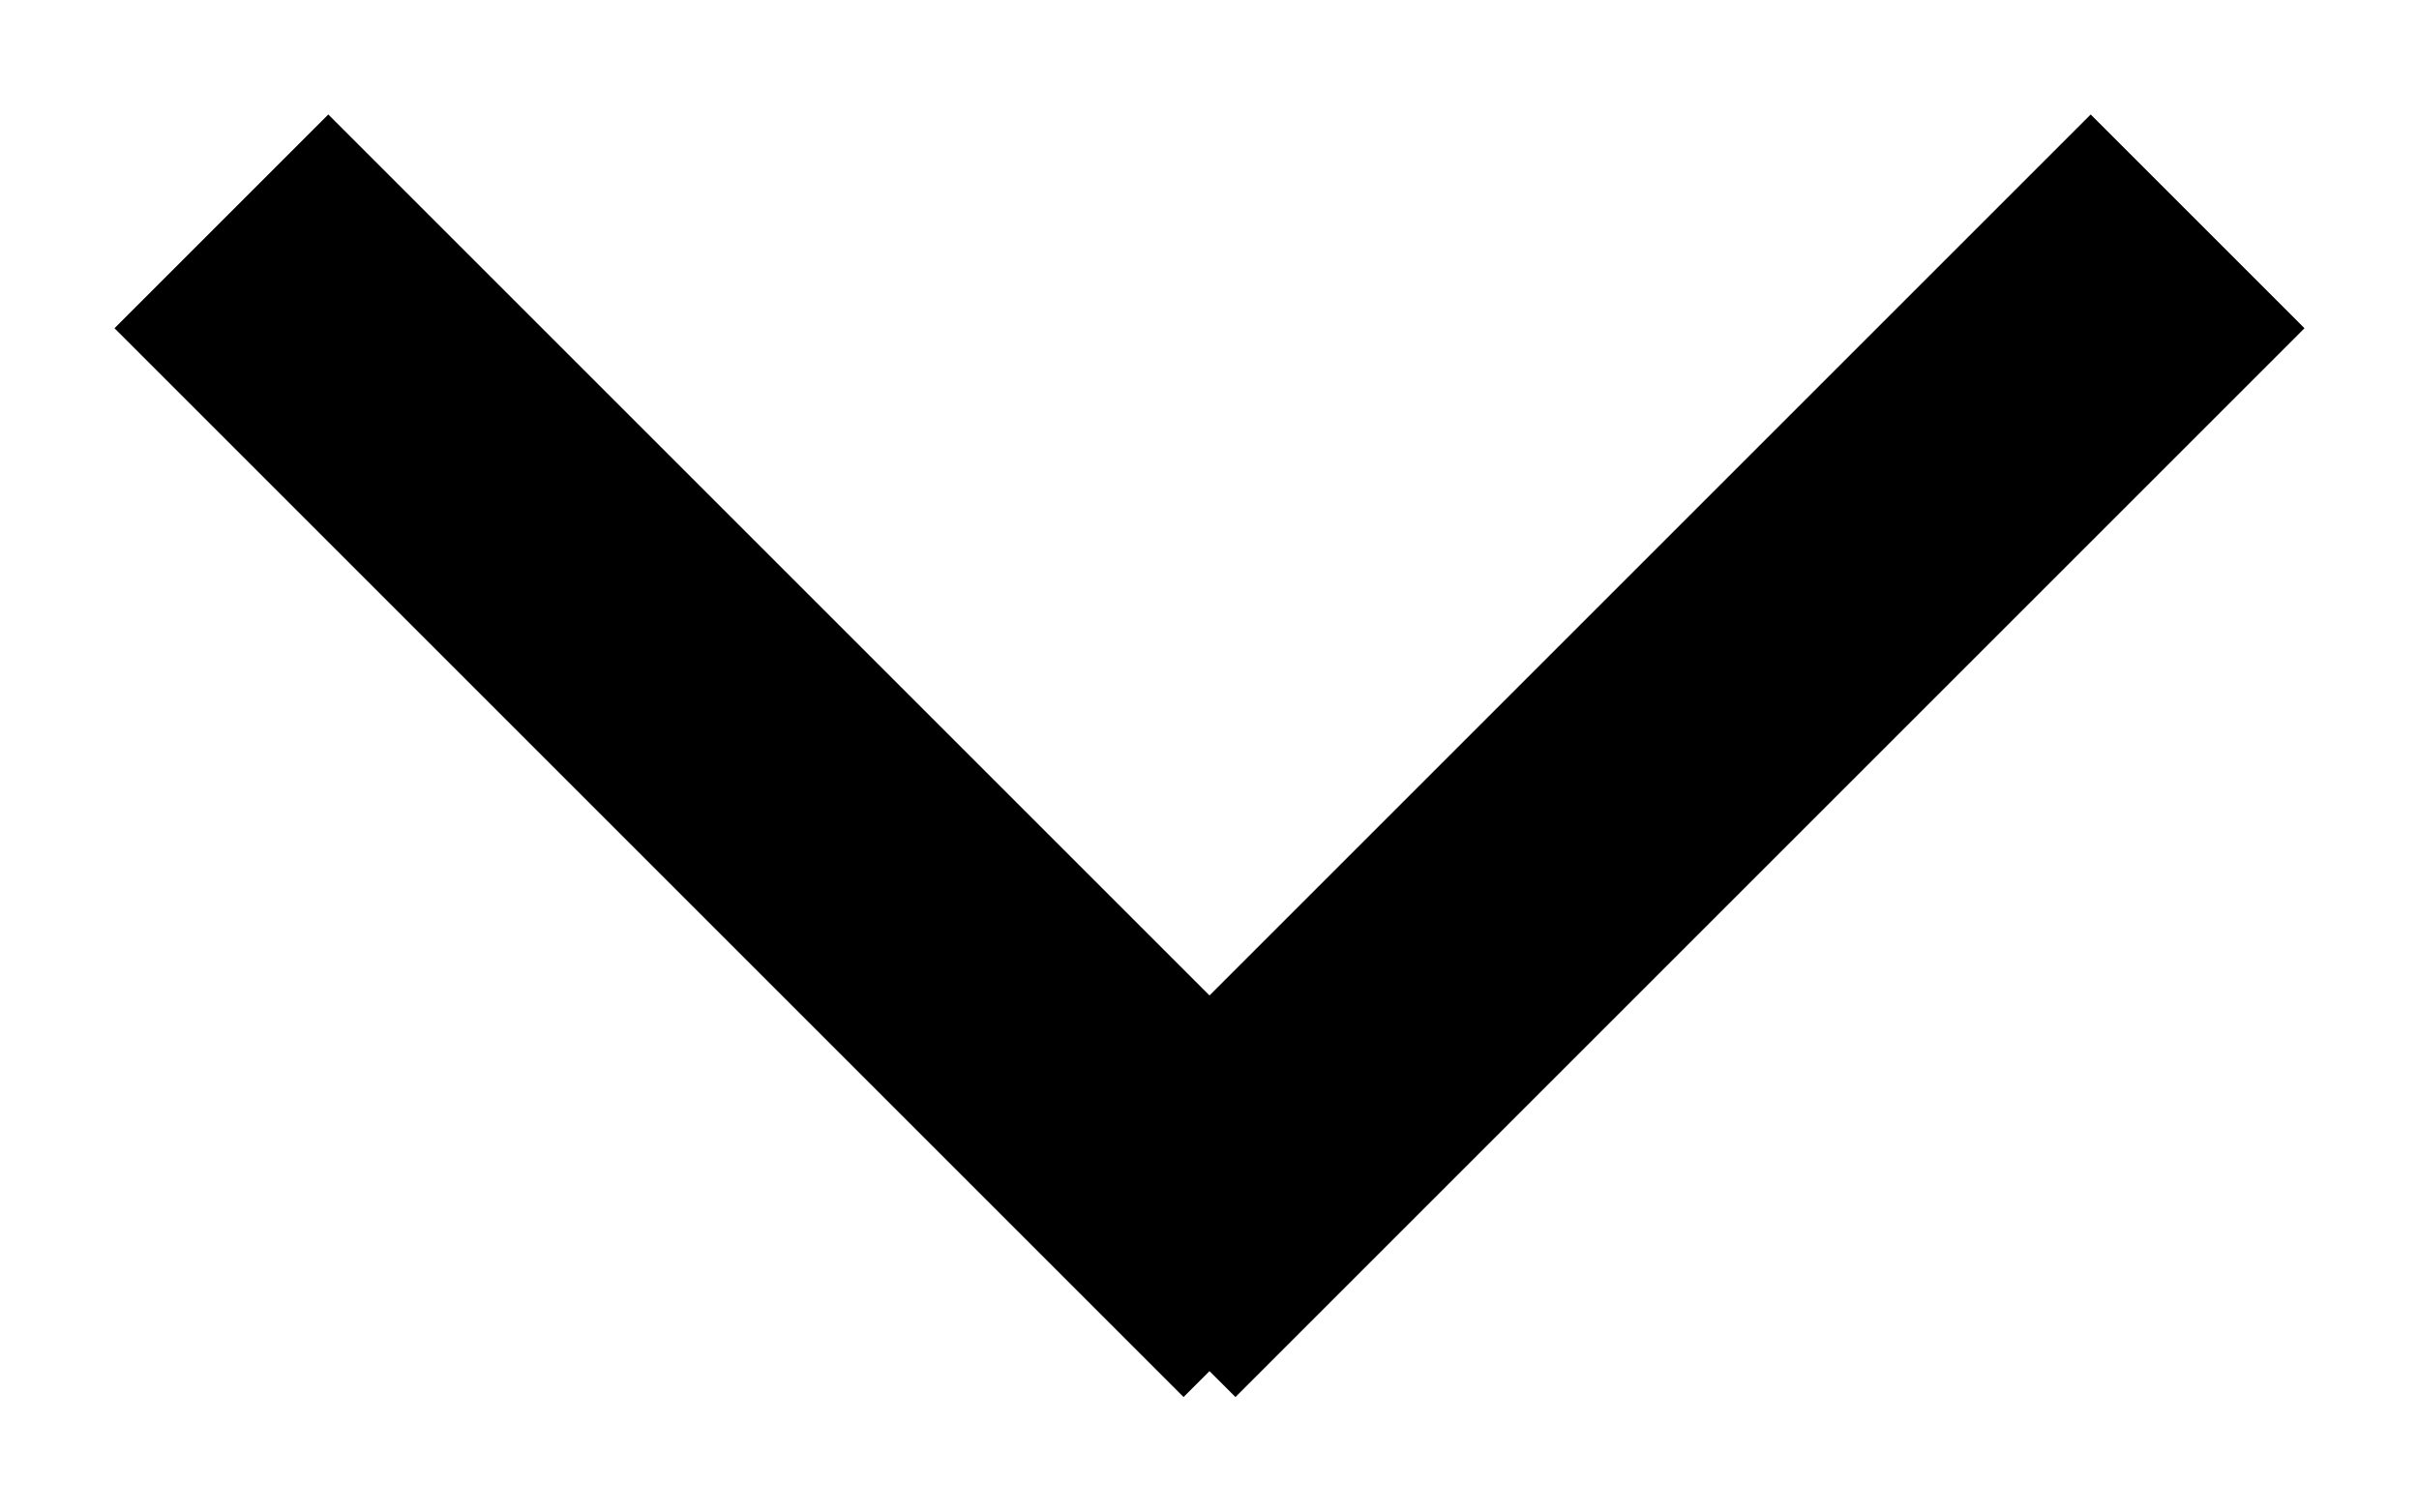
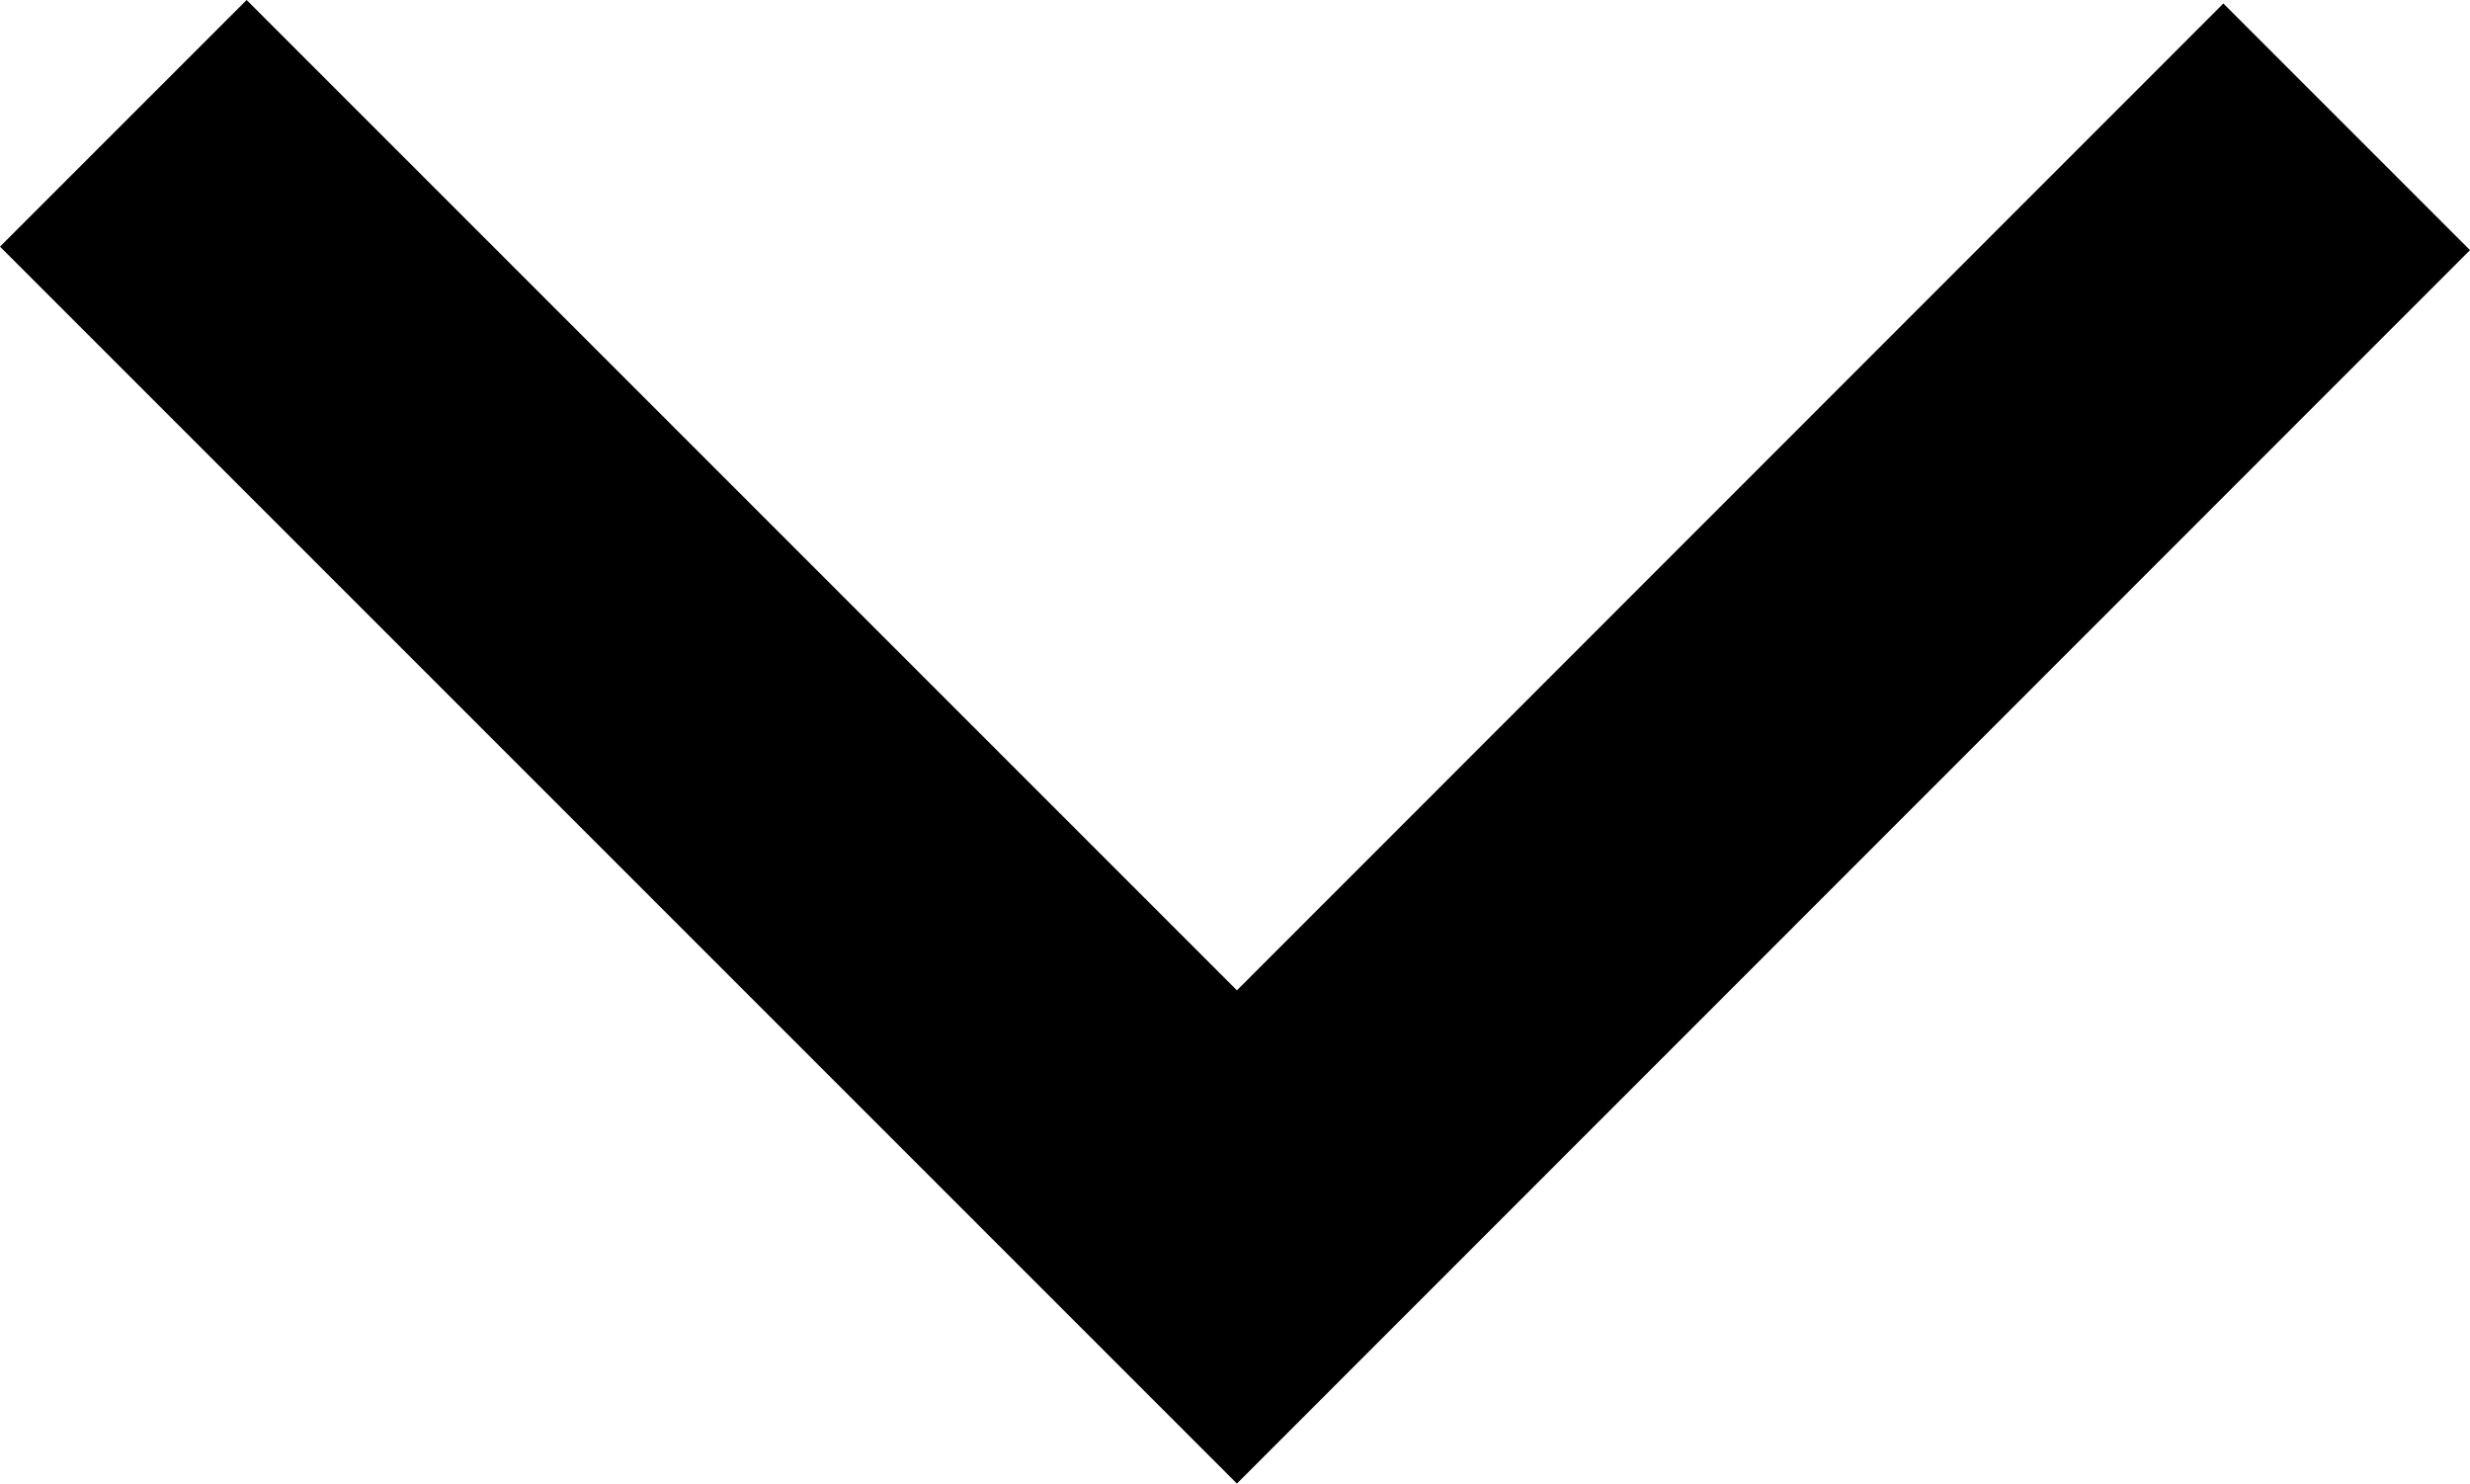
- <svg xmlns="http://www.w3.org/2000/svg" width="16px" height="10px" viewBox="0 0 16 10" version="1.1">
-   <defs />
-   <g id="Page-1" stroke="none" stroke-width="1" fill="none" fill-rule="evenodd">
-     <g id="01_Home_Screen_02" transform="translate(-503, -695)" fill="#000000">
-       <g id="arrow" transform="translate(511, 700) rotate(-90) translate(-511, -700) translate(506, 692)">
-         <rect id="Rectangle" transform="translate(5, 11) rotate(45) translate(-5, -11) " x="1.19904087e-13" y="10" width="10" height="2" />
-         <rect id="Rectangle-Copy" transform="translate(5, 5) scale(1, -1) rotate(45) translate(-5, -5) " x="1.20792265e-13" y="4" width="10" height="2" />
-       </g>
+ <svg xmlns="http://www.w3.org/2000/svg" version="1.1" id="svg2" height="8.506" width="14.162">
+   <defs id="defs19" />
+   <g id="g9">
+     <g id="01_Home_Screen_02">
+       <path id="Rectangle" d="M 1.414,0 0,1.414 5.678,7.092 7.07,8.484 7.092,8.506 14.162,1.434 12.748,0.02 7.092,5.678 1.414,0 Z" />
    </g>
+     <g id="svg_1" />
  </g>
</svg>
